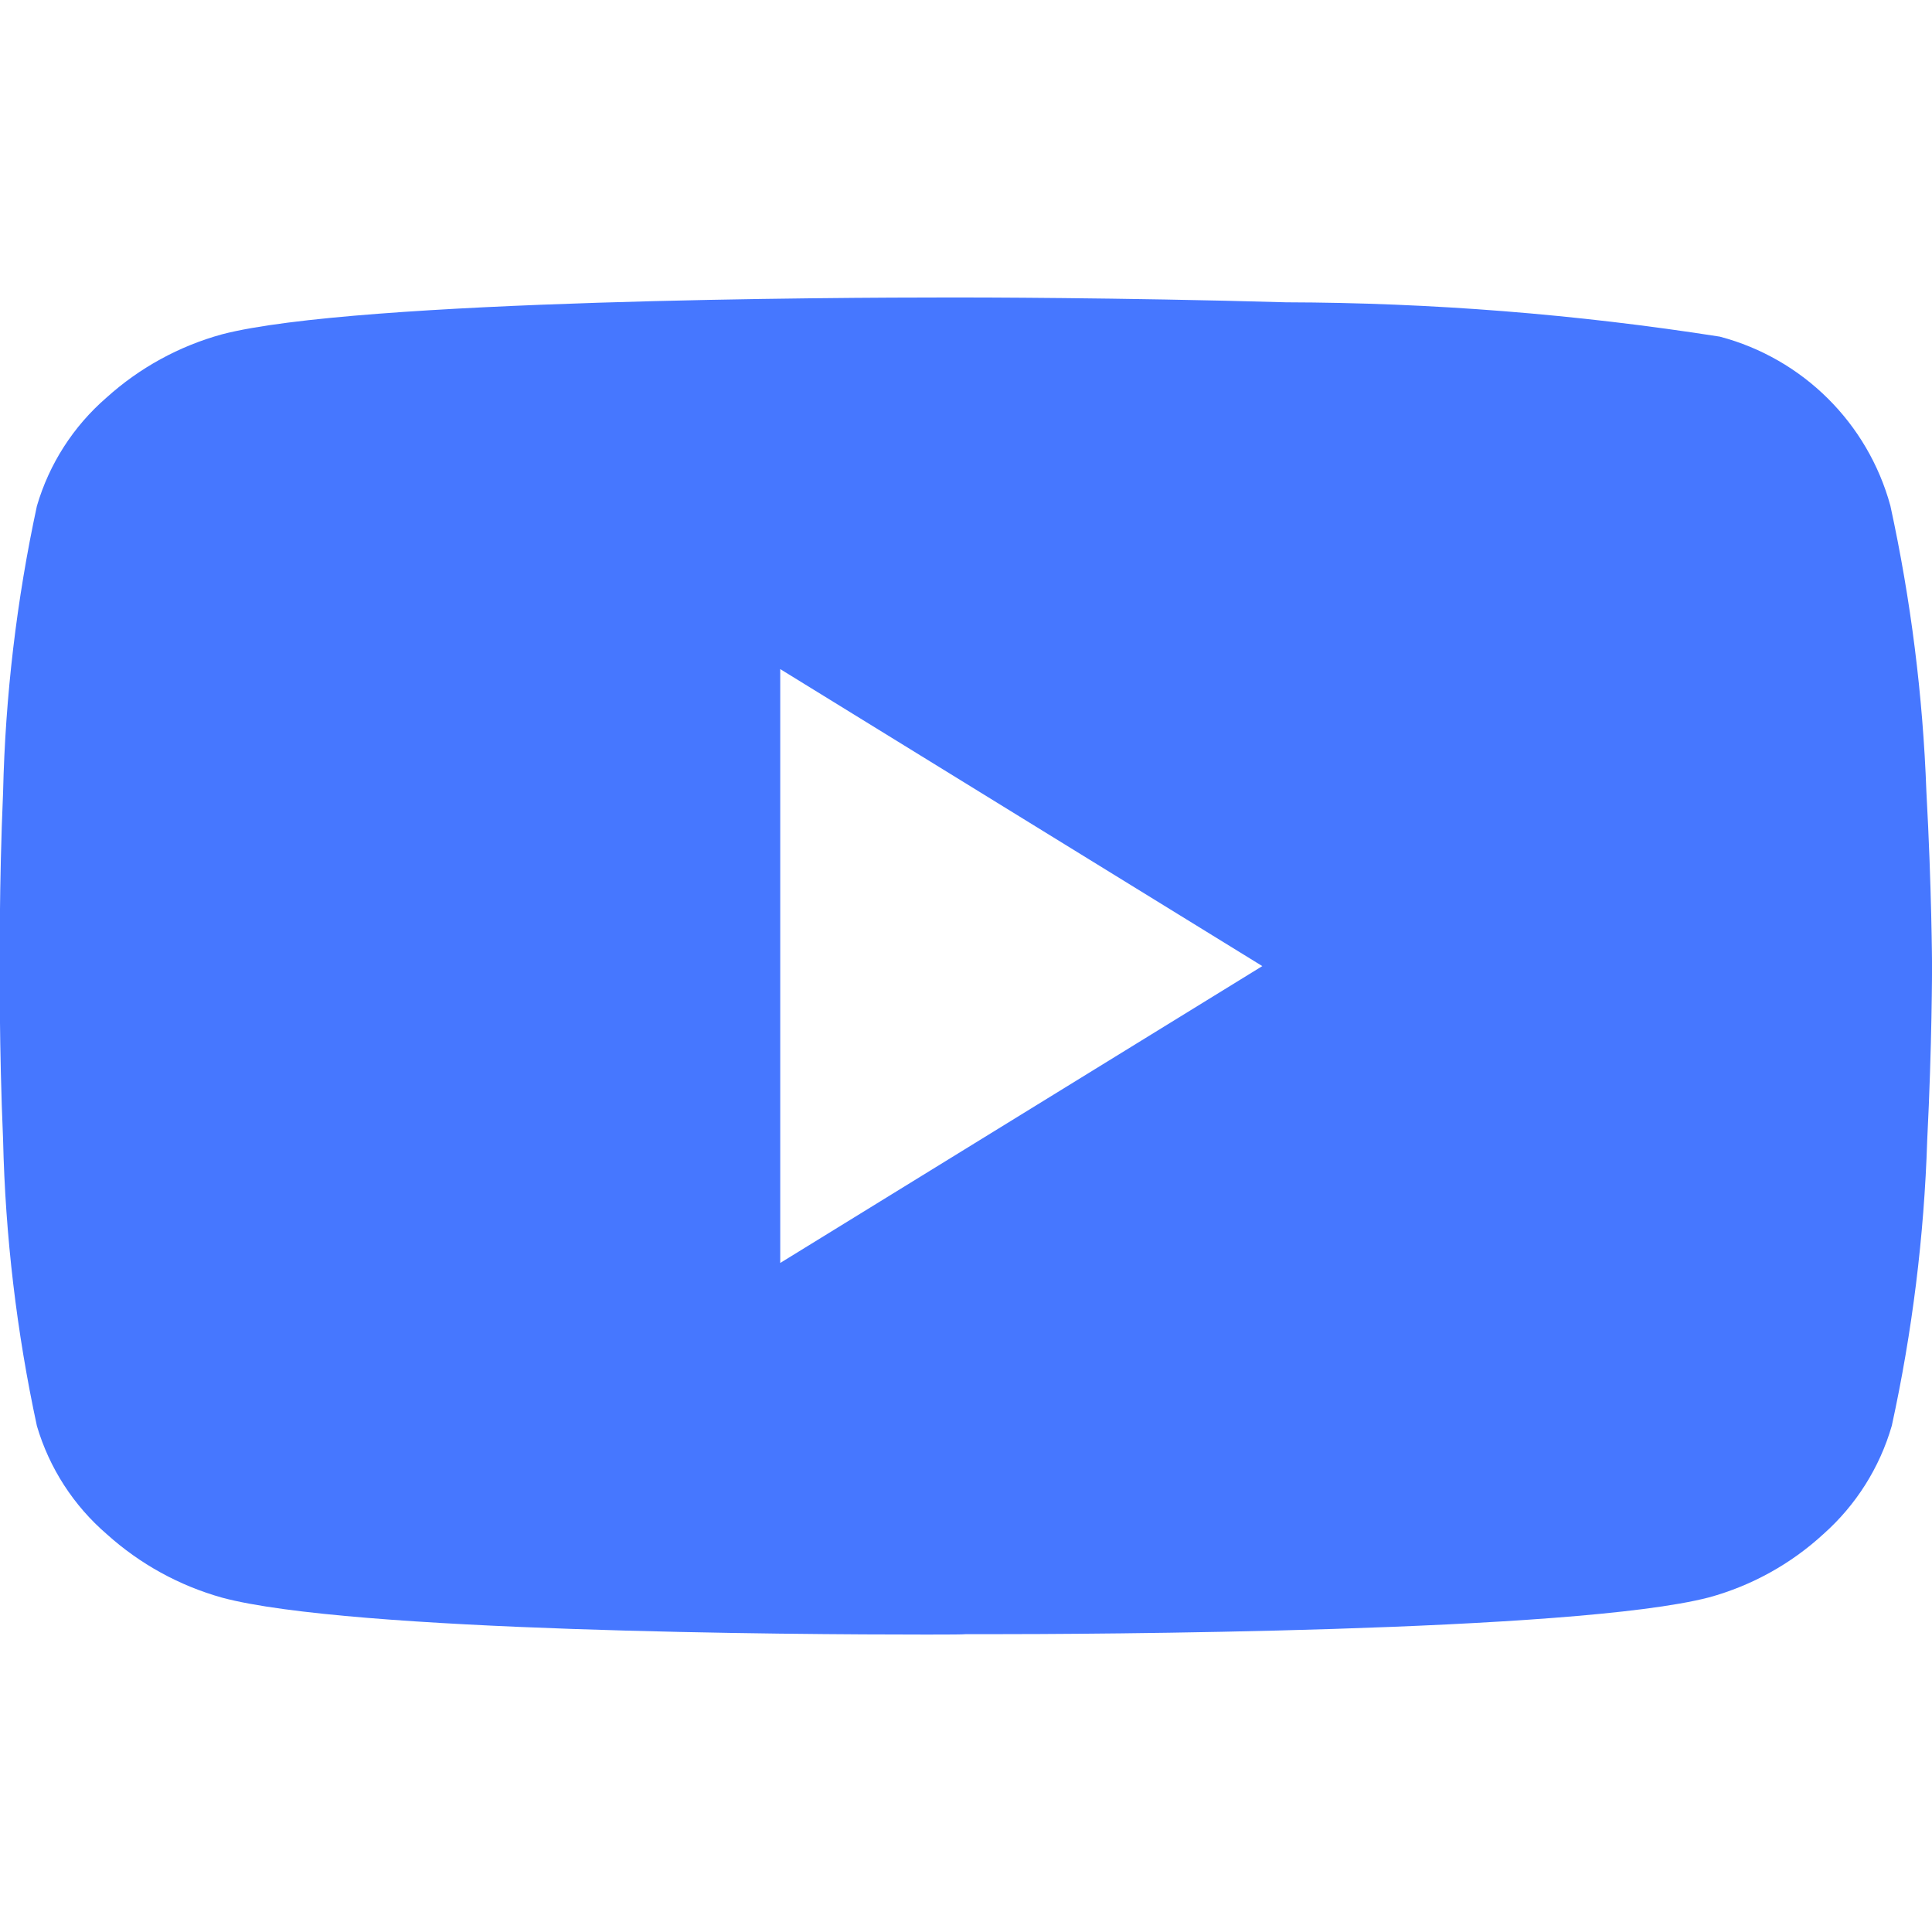
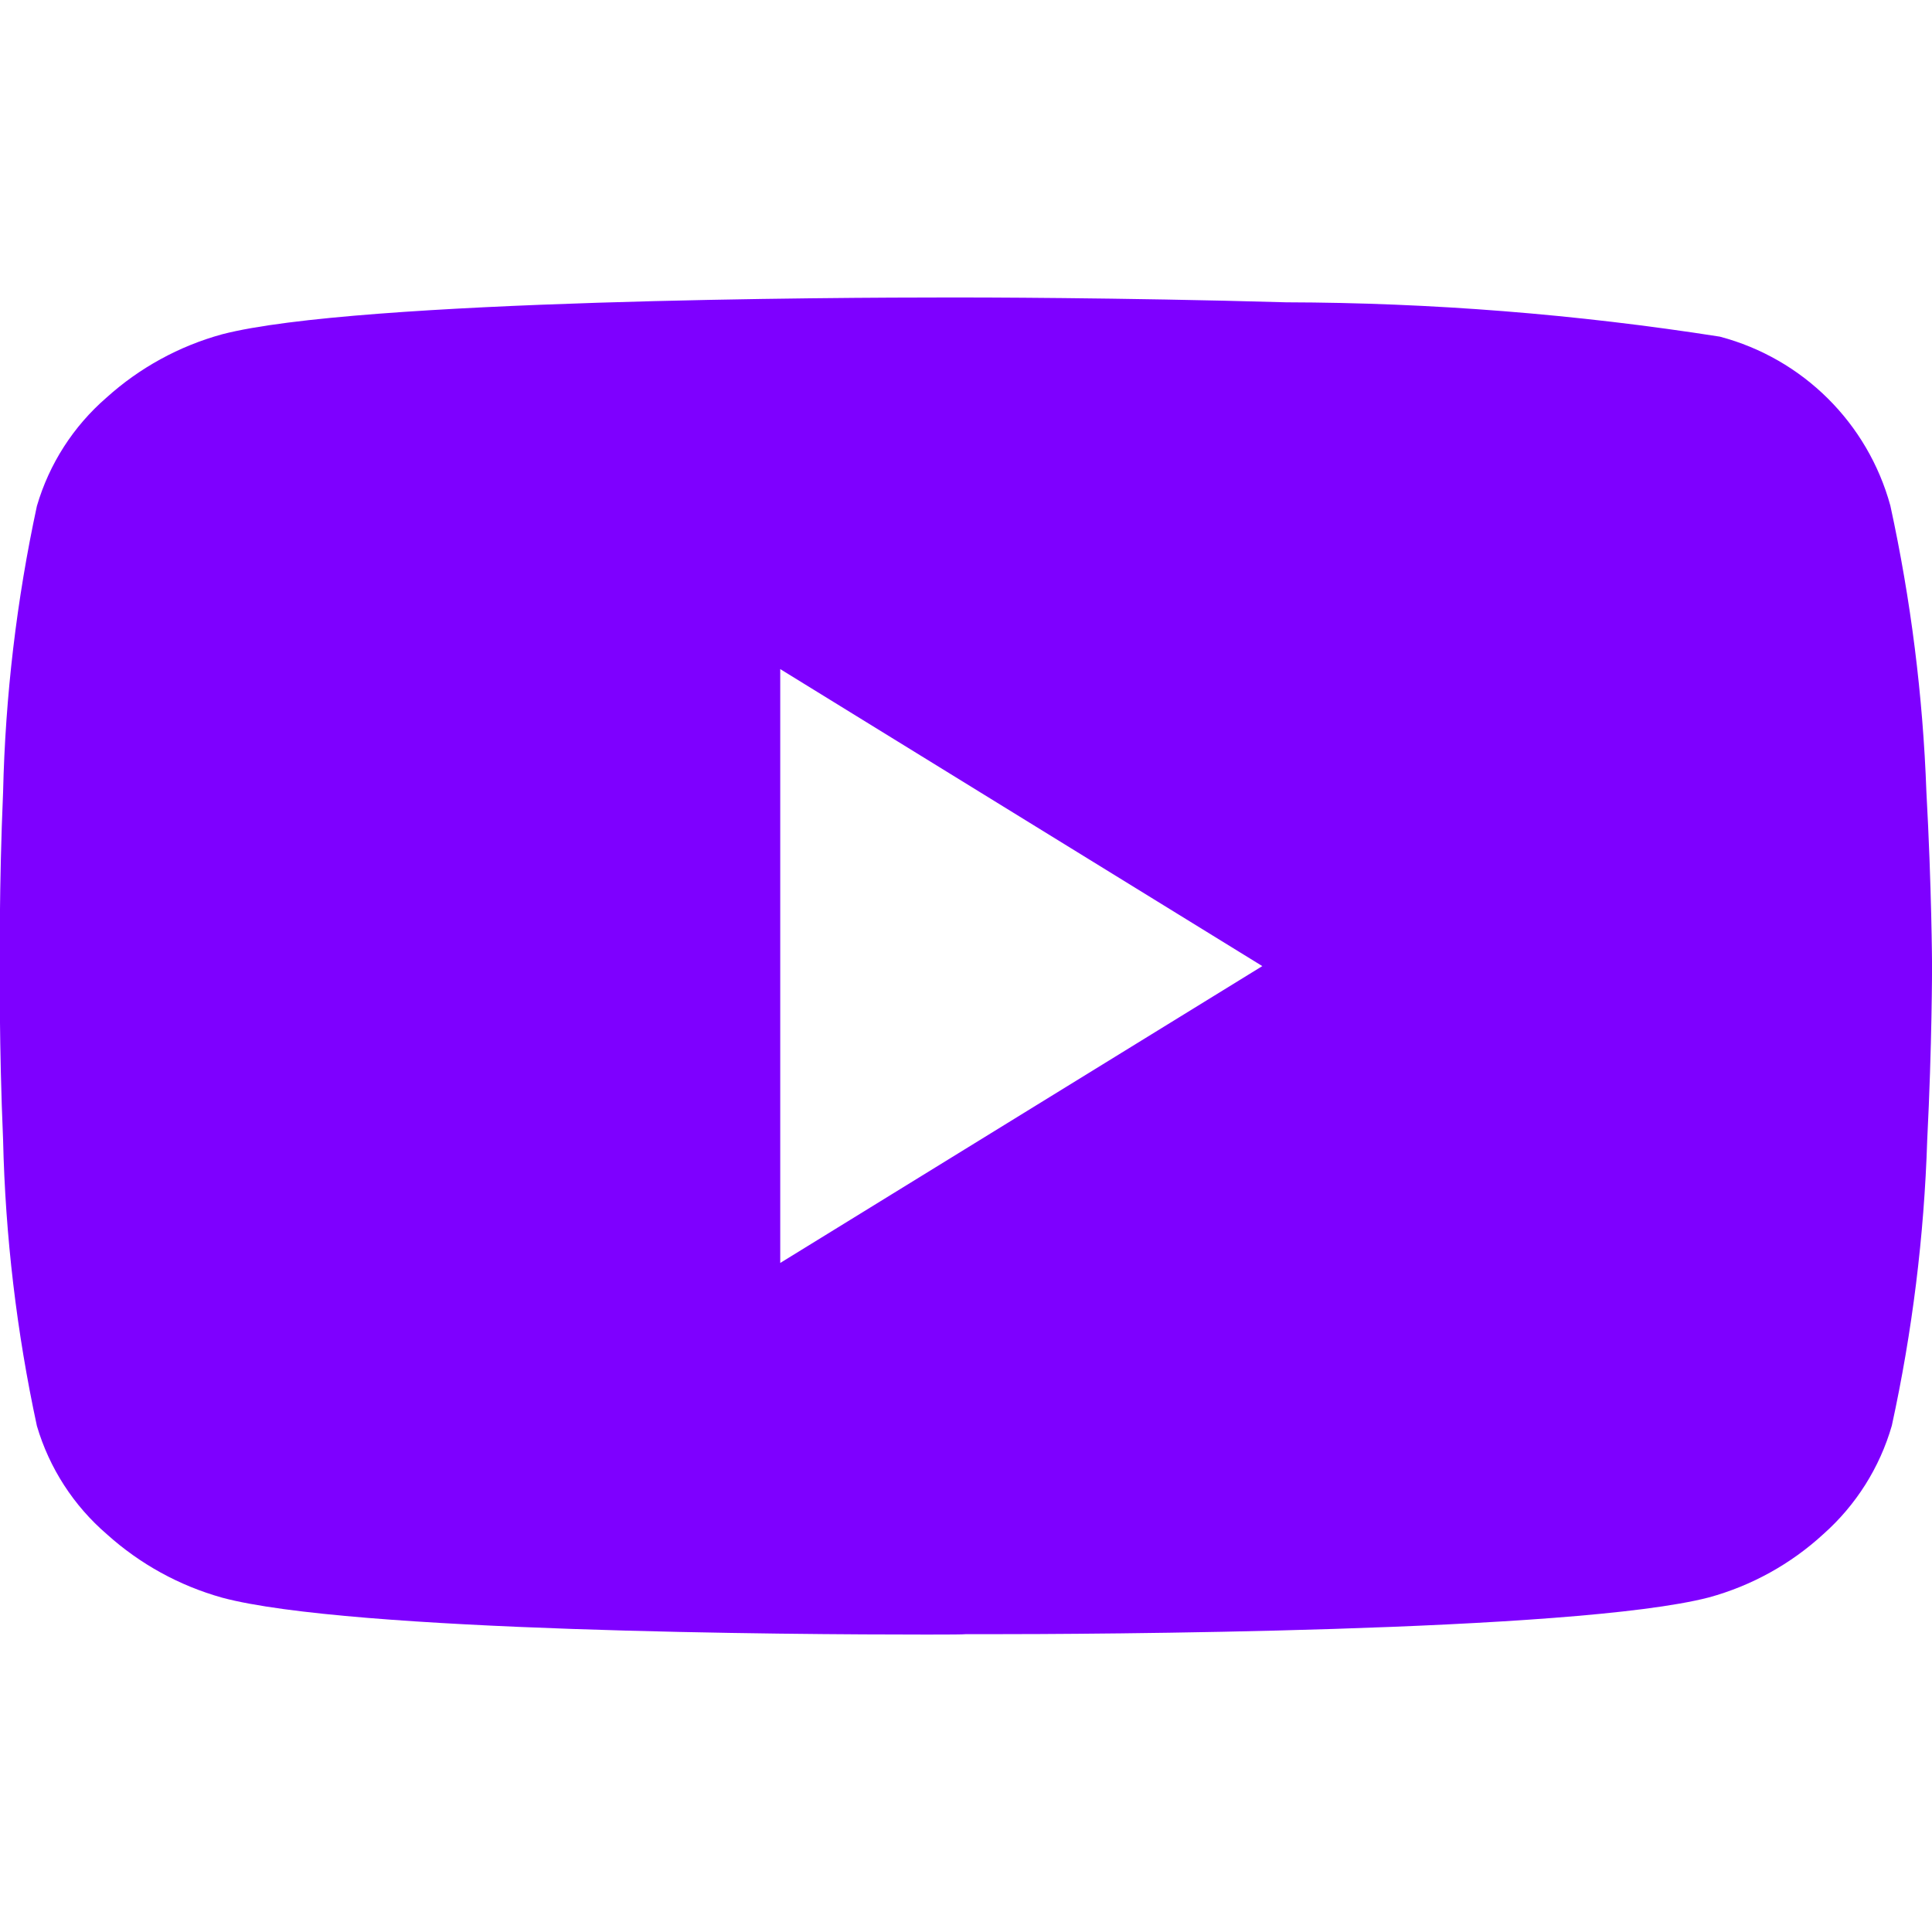
<svg xmlns="http://www.w3.org/2000/svg" width="40" height="40" viewBox="0 0 40 40">
  <defs>
    <clipPath id="a">
-       <rect width="40" height="40" transform="translate(450 573)" fill="#4677ff" stroke="#707070" stroke-width="1" />
+       <rect width="40" height="40" transform="translate(450 573)" fill="#7e00ff" stroke="#707070" stroke-width="1" />
    </clipPath>
  </defs>
  <g transform="translate(-450 -573)" clip-path="url(#a)">
-     <path d="M3.522-43.806c-2.756,0-11.954-.055-14.594-.764a5.96,5.96,0,0,1-2.384-1.311,4.714,4.714,0,0,1-1.451-2.244,31.536,31.536,0,0,1-.7-5.923c-.085-1.967-.067-3.584-.067-3.6s-.018-1.633.067-3.6a31.539,31.539,0,0,1,.7-5.924,4.72,4.72,0,0,1,1.441-2.244,5.9,5.9,0,0,1,2.394-1.311c2.79-.726,12.956-.762,14.966-.762h.424c.032,0,3.164,0,6.638.1a58.953,58.953,0,0,1,8.981.711,4.978,4.978,0,0,1,3.53,3.5,33.505,33.505,0,0,1,.746,5.924c.109,1.966.117,3.584.117,3.6s0,1.636-.1,3.609a32.608,32.608,0,0,1-.733,5.914,4.77,4.77,0,0,1-1.416,2.244,5.739,5.739,0,0,1-2.368,1.311c-2.789.726-12.952.762-14.963.762H4.317C4.285-43.808,3.995-43.806,3.522-43.806ZM.483-63.795h0V-51.5l9.981-6.146Z" transform="translate(465.671 650.648)" fill="#4677ff" />
+     <path d="M3.522-43.806c-2.756,0-11.954-.055-14.594-.764a5.96,5.96,0,0,1-2.384-1.311,4.714,4.714,0,0,1-1.451-2.244,31.536,31.536,0,0,1-.7-5.923c-.085-1.967-.067-3.584-.067-3.6s-.018-1.633.067-3.6a31.539,31.539,0,0,1,.7-5.924,4.72,4.72,0,0,1,1.441-2.244,5.9,5.9,0,0,1,2.394-1.311c2.79-.726,12.956-.762,14.966-.762h.424c.032,0,3.164,0,6.638.1a58.953,58.953,0,0,1,8.981.711,4.978,4.978,0,0,1,3.53,3.5,33.505,33.505,0,0,1,.746,5.924c.109,1.966.117,3.584.117,3.6s0,1.636-.1,3.609a32.608,32.608,0,0,1-.733,5.914,4.77,4.77,0,0,1-1.416,2.244,5.739,5.739,0,0,1-2.368,1.311c-2.789.726-12.952.762-14.963.762H4.317C4.285-43.808,3.995-43.806,3.522-43.806ZM.483-63.795h0V-51.5l9.981-6.146Z" transform="translate(465.671 650.648)" fill="#7e00ff" />
  </g>
</svg>
